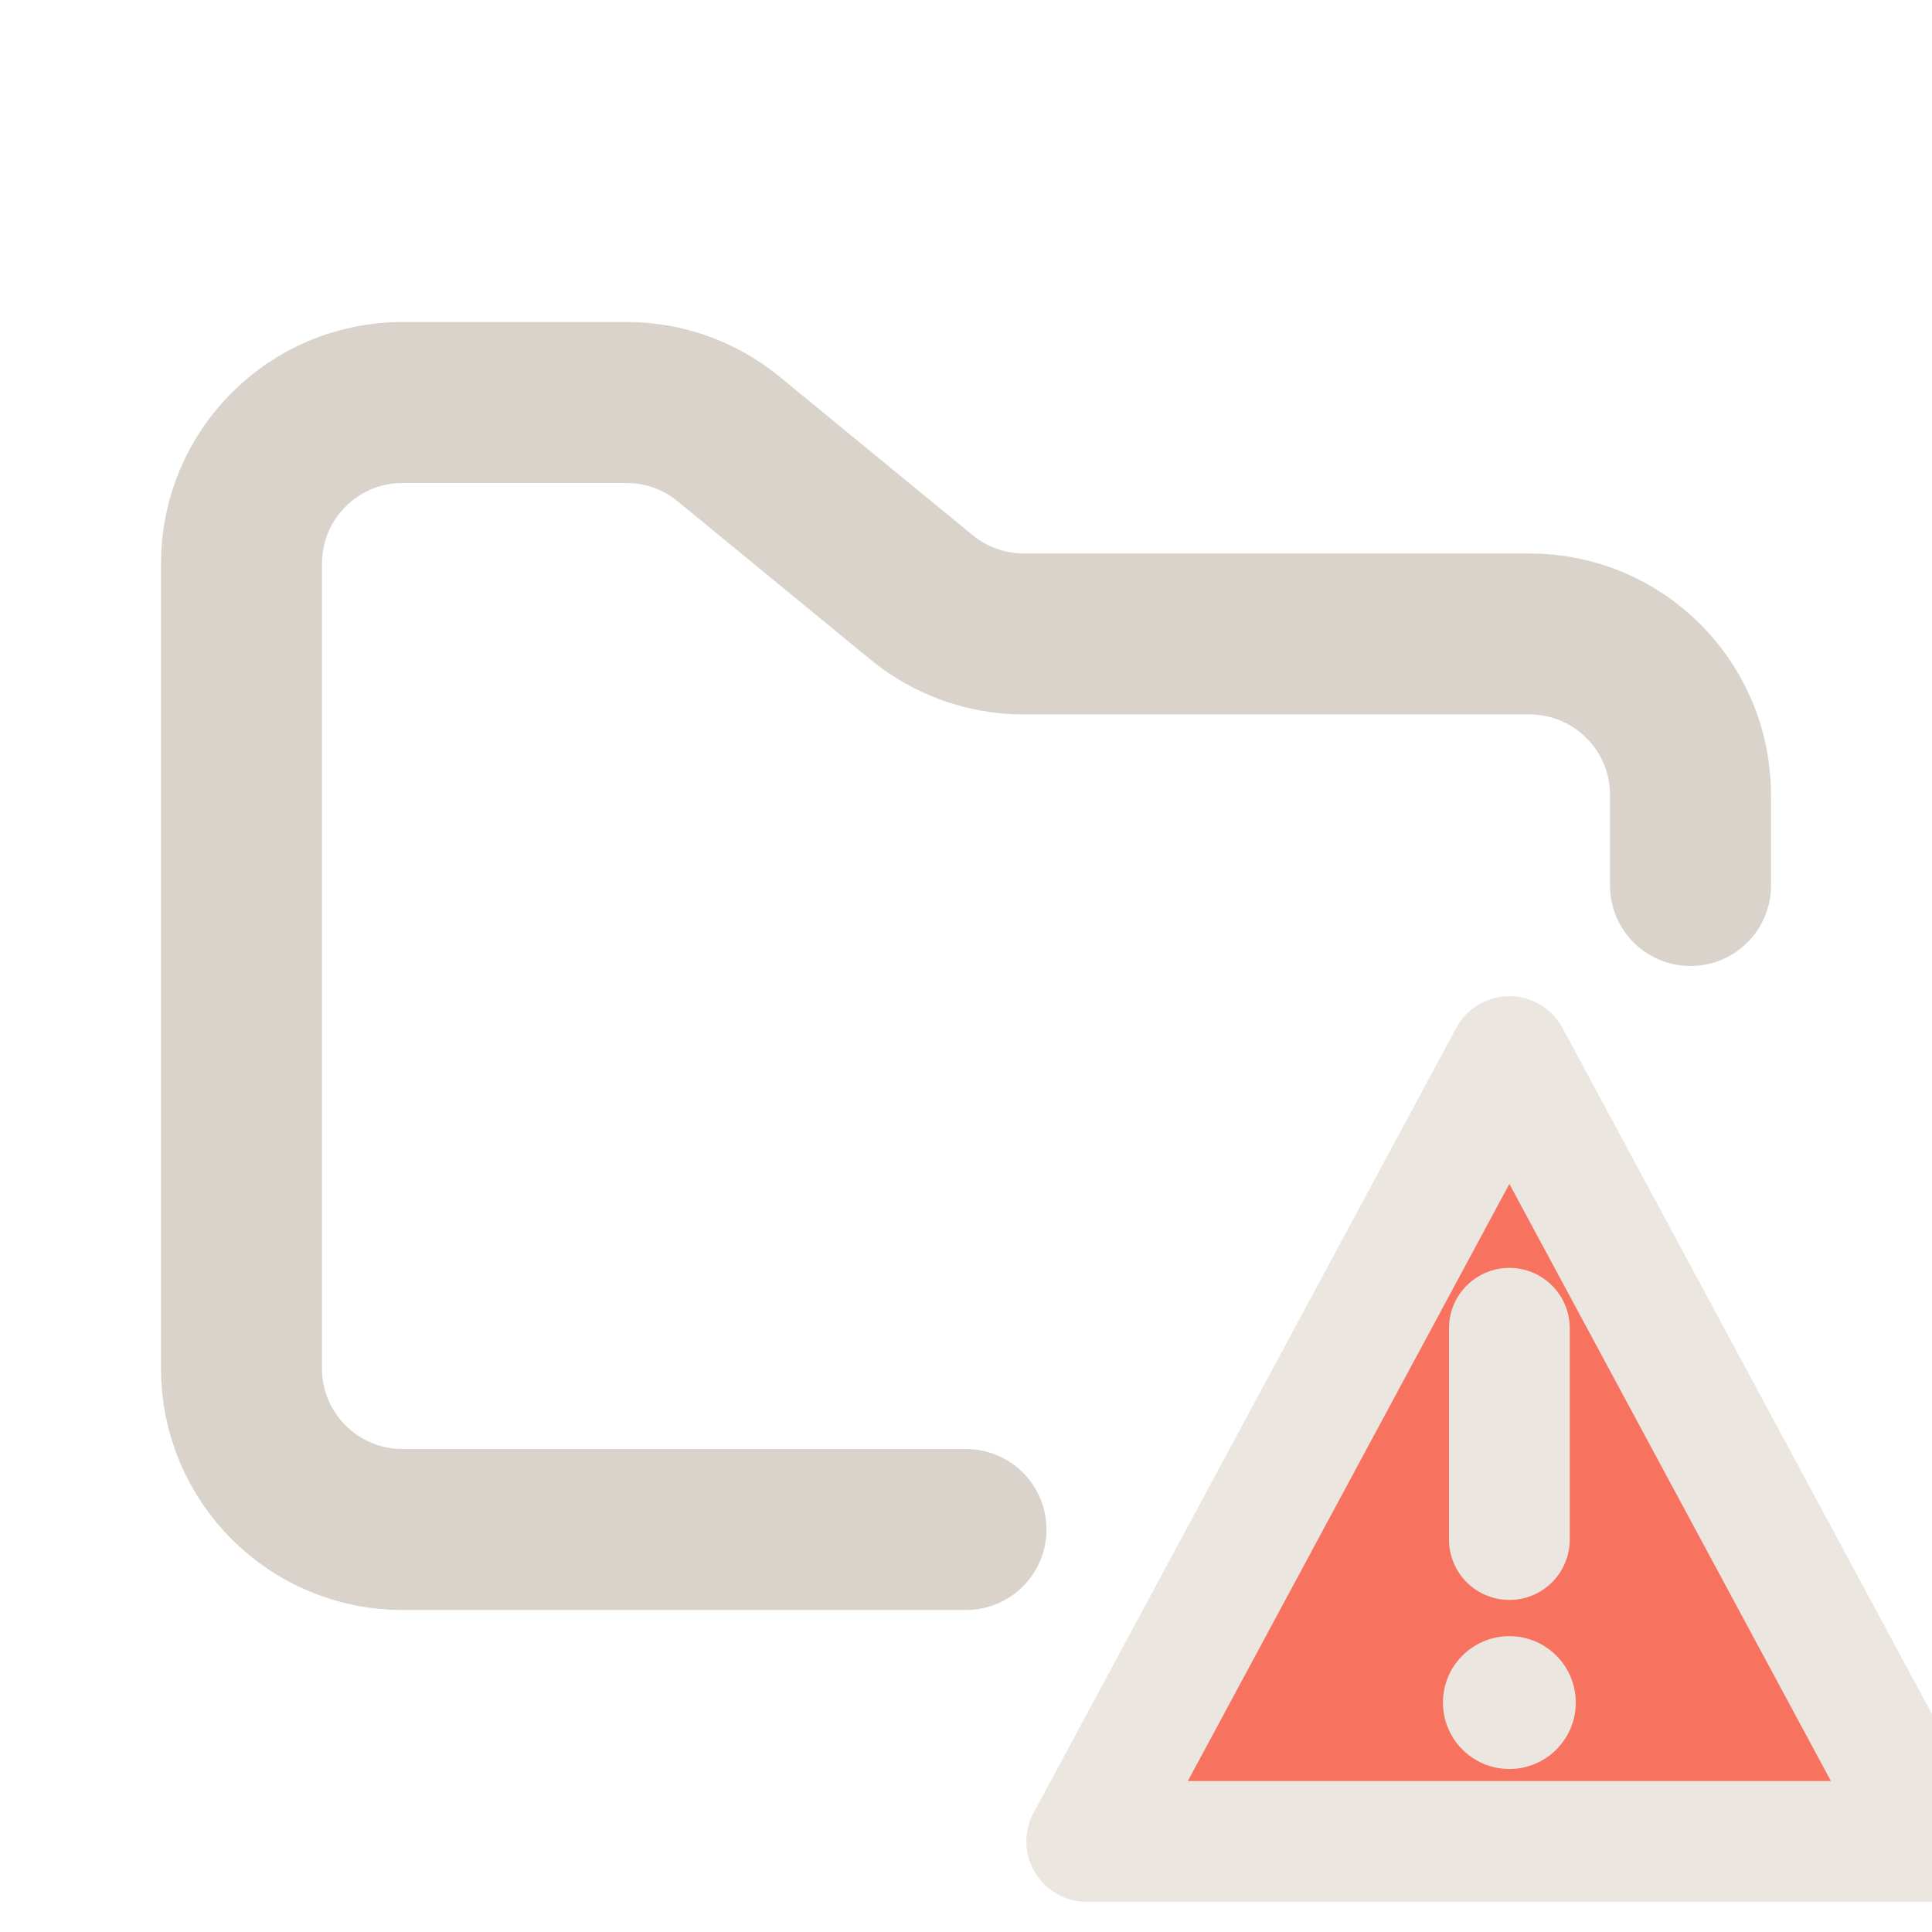
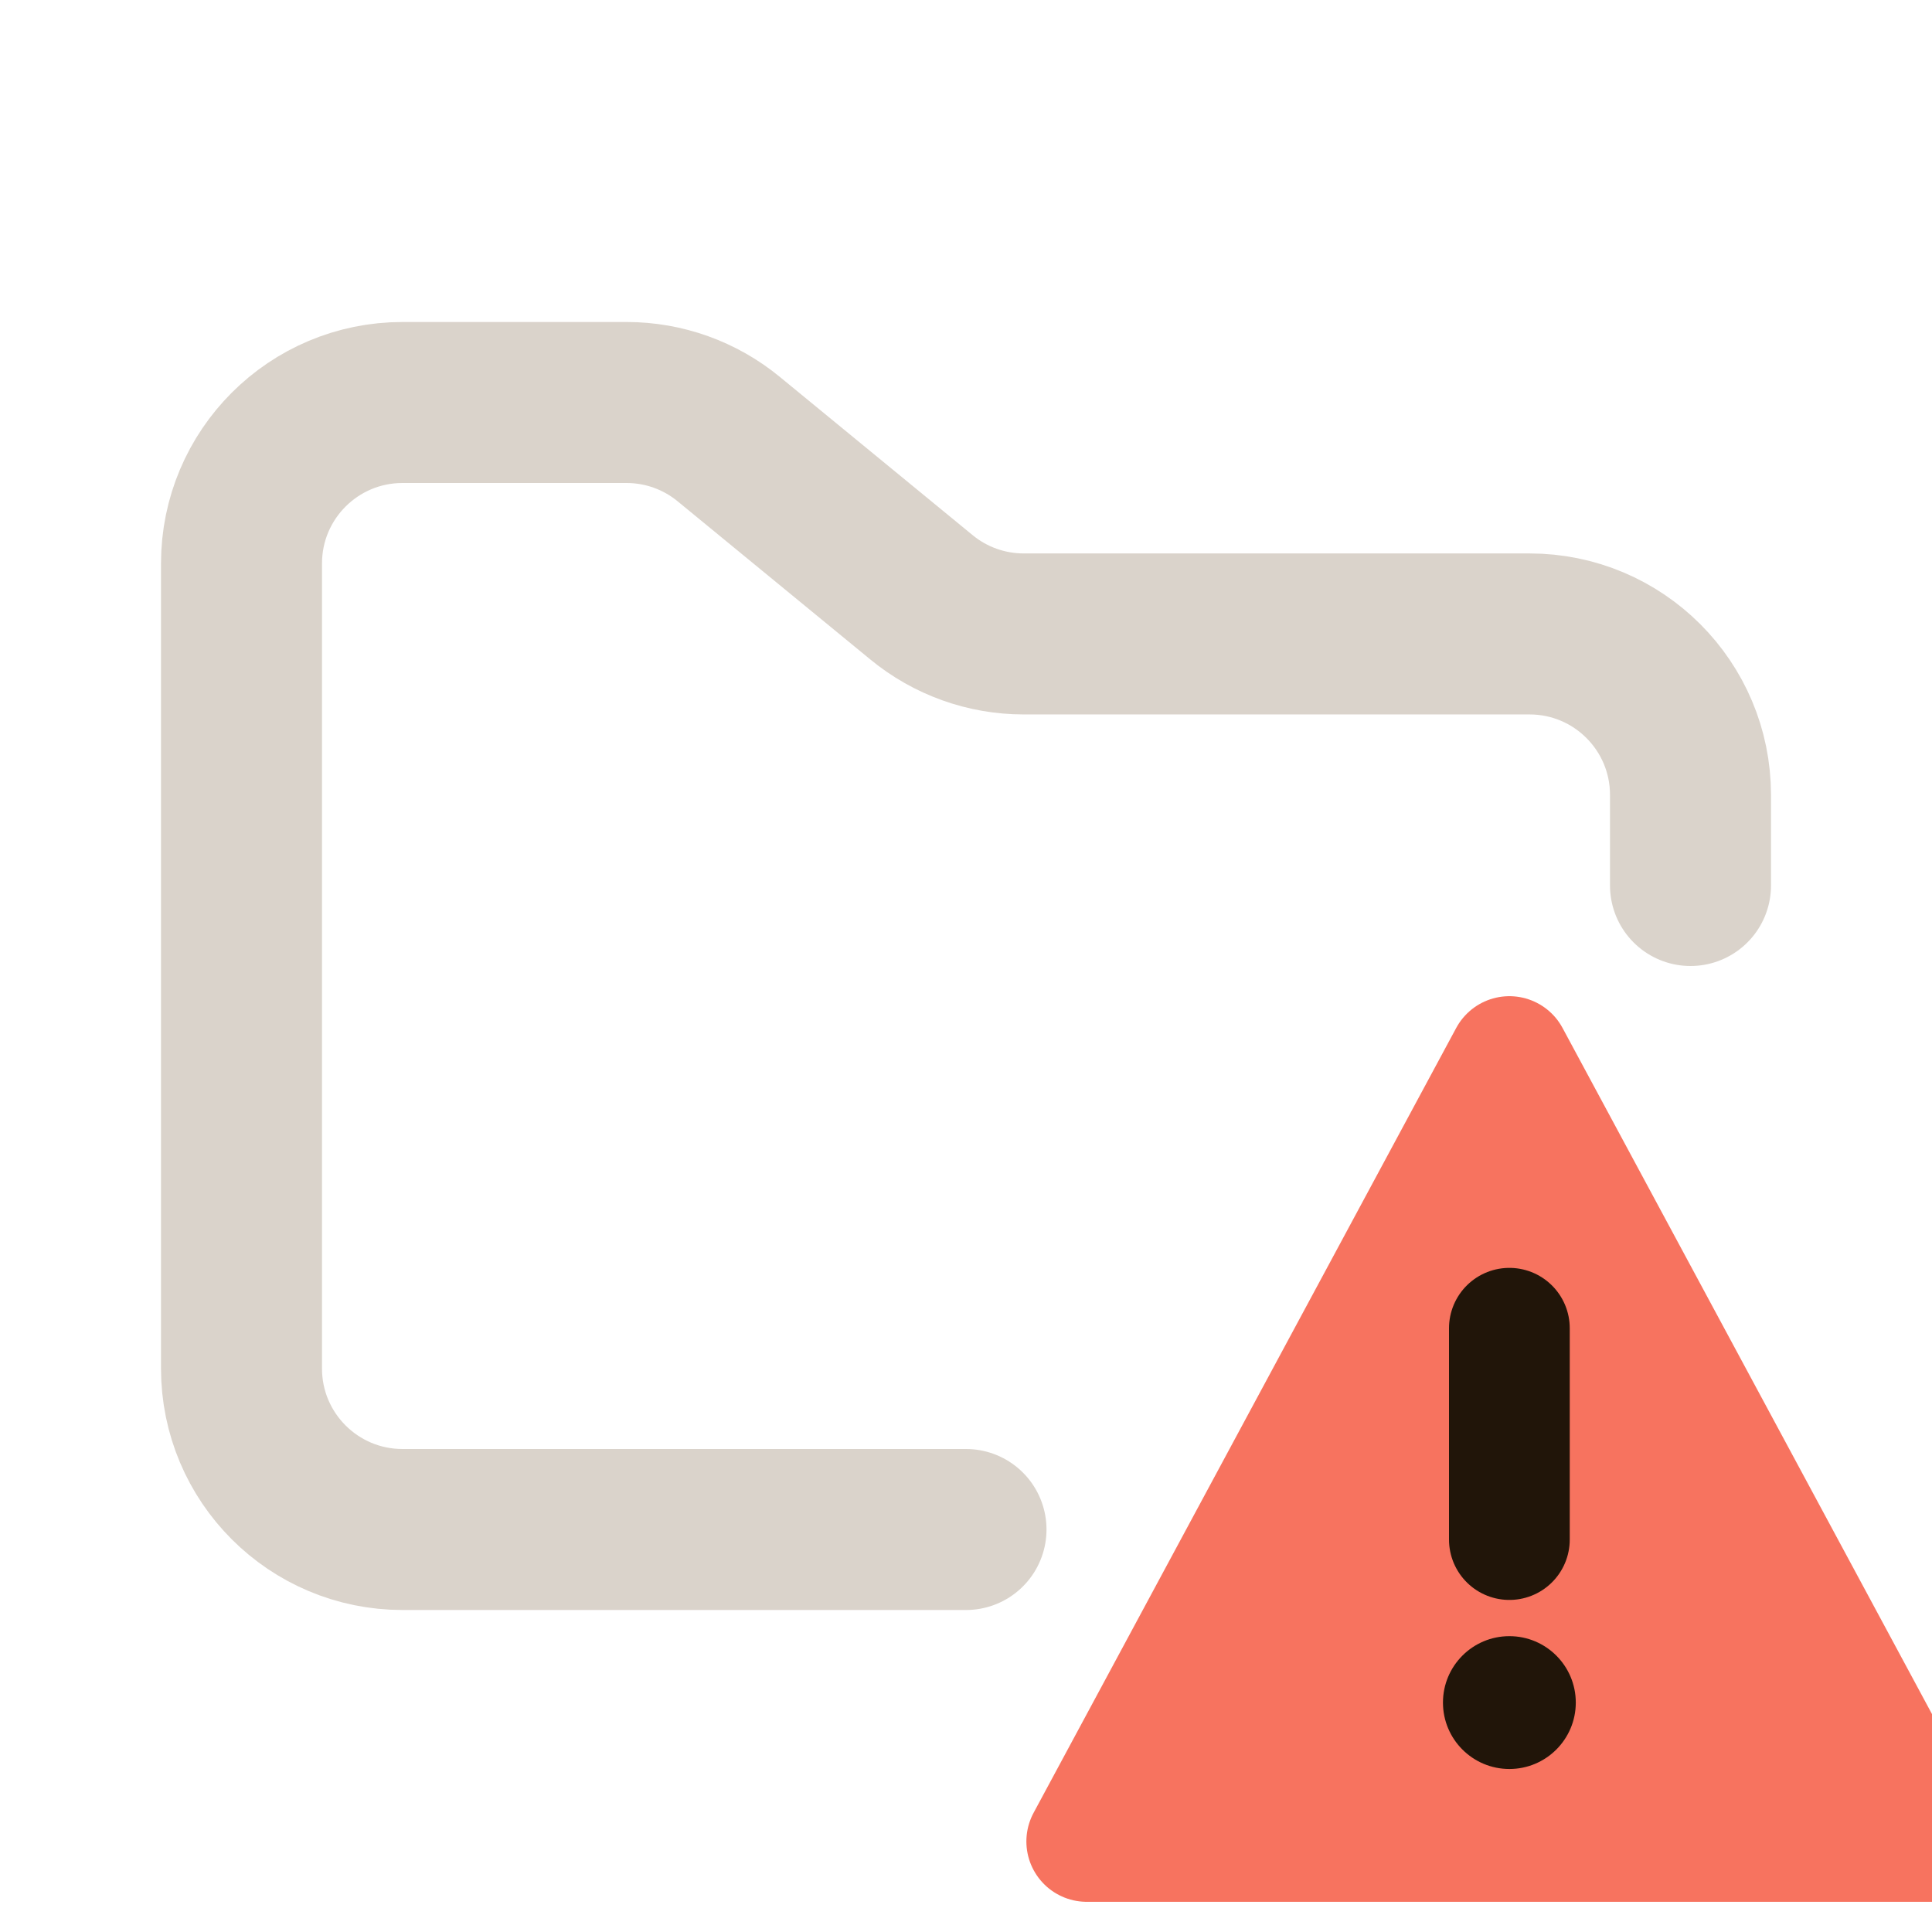
<svg xmlns="http://www.w3.org/2000/svg" width="16" height="16" viewBox="0 0 24 24" fill="none">
  <path d="M12 19H5C3.895 19 3 18.105 3 17V7C3 5.895 3.895 5 5 5H7.784C8.247 5 8.696 5.161 9.053 5.455L11.447 7.42C11.804 7.714 12.253 7.875 12.716 7.875H19C20.105 7.875 21 8.77 21 9.875V11" stroke="#DAD3CB" stroke-width="2" stroke-linecap="round" stroke-linejoin="round" />
  <g transform="scale(1.5)">
-     <path d="M12.5 8.75L16 15.25H9Z" fill="#F7735F" stroke="#ECE6E1" stroke-width="1" stroke-linecap="round" stroke-linejoin="round" />
-     <path d="M12.5 11V12.75" stroke="#ECE6E1" stroke-width="1" stroke-linecap="round" stroke-linejoin="round" />
-     <circle cx="12.5" cy="14.1" r=".55" fill="#ECE6E1" />
+     <path d="M12.5 8.75L16 15.25H9Z" fill="#F7735F" stroke="#F7735F" stroke-width="1" stroke-linecap="round" stroke-linejoin="round" />
+     <path d="M12.5 11V12.75" stroke="#211509" stroke-width="1" stroke-linecap="round" stroke-linejoin="round" />
+     <circle cx="12.5" cy="14.1" r=".55" fill="#211509" />
  </g>
</svg>
